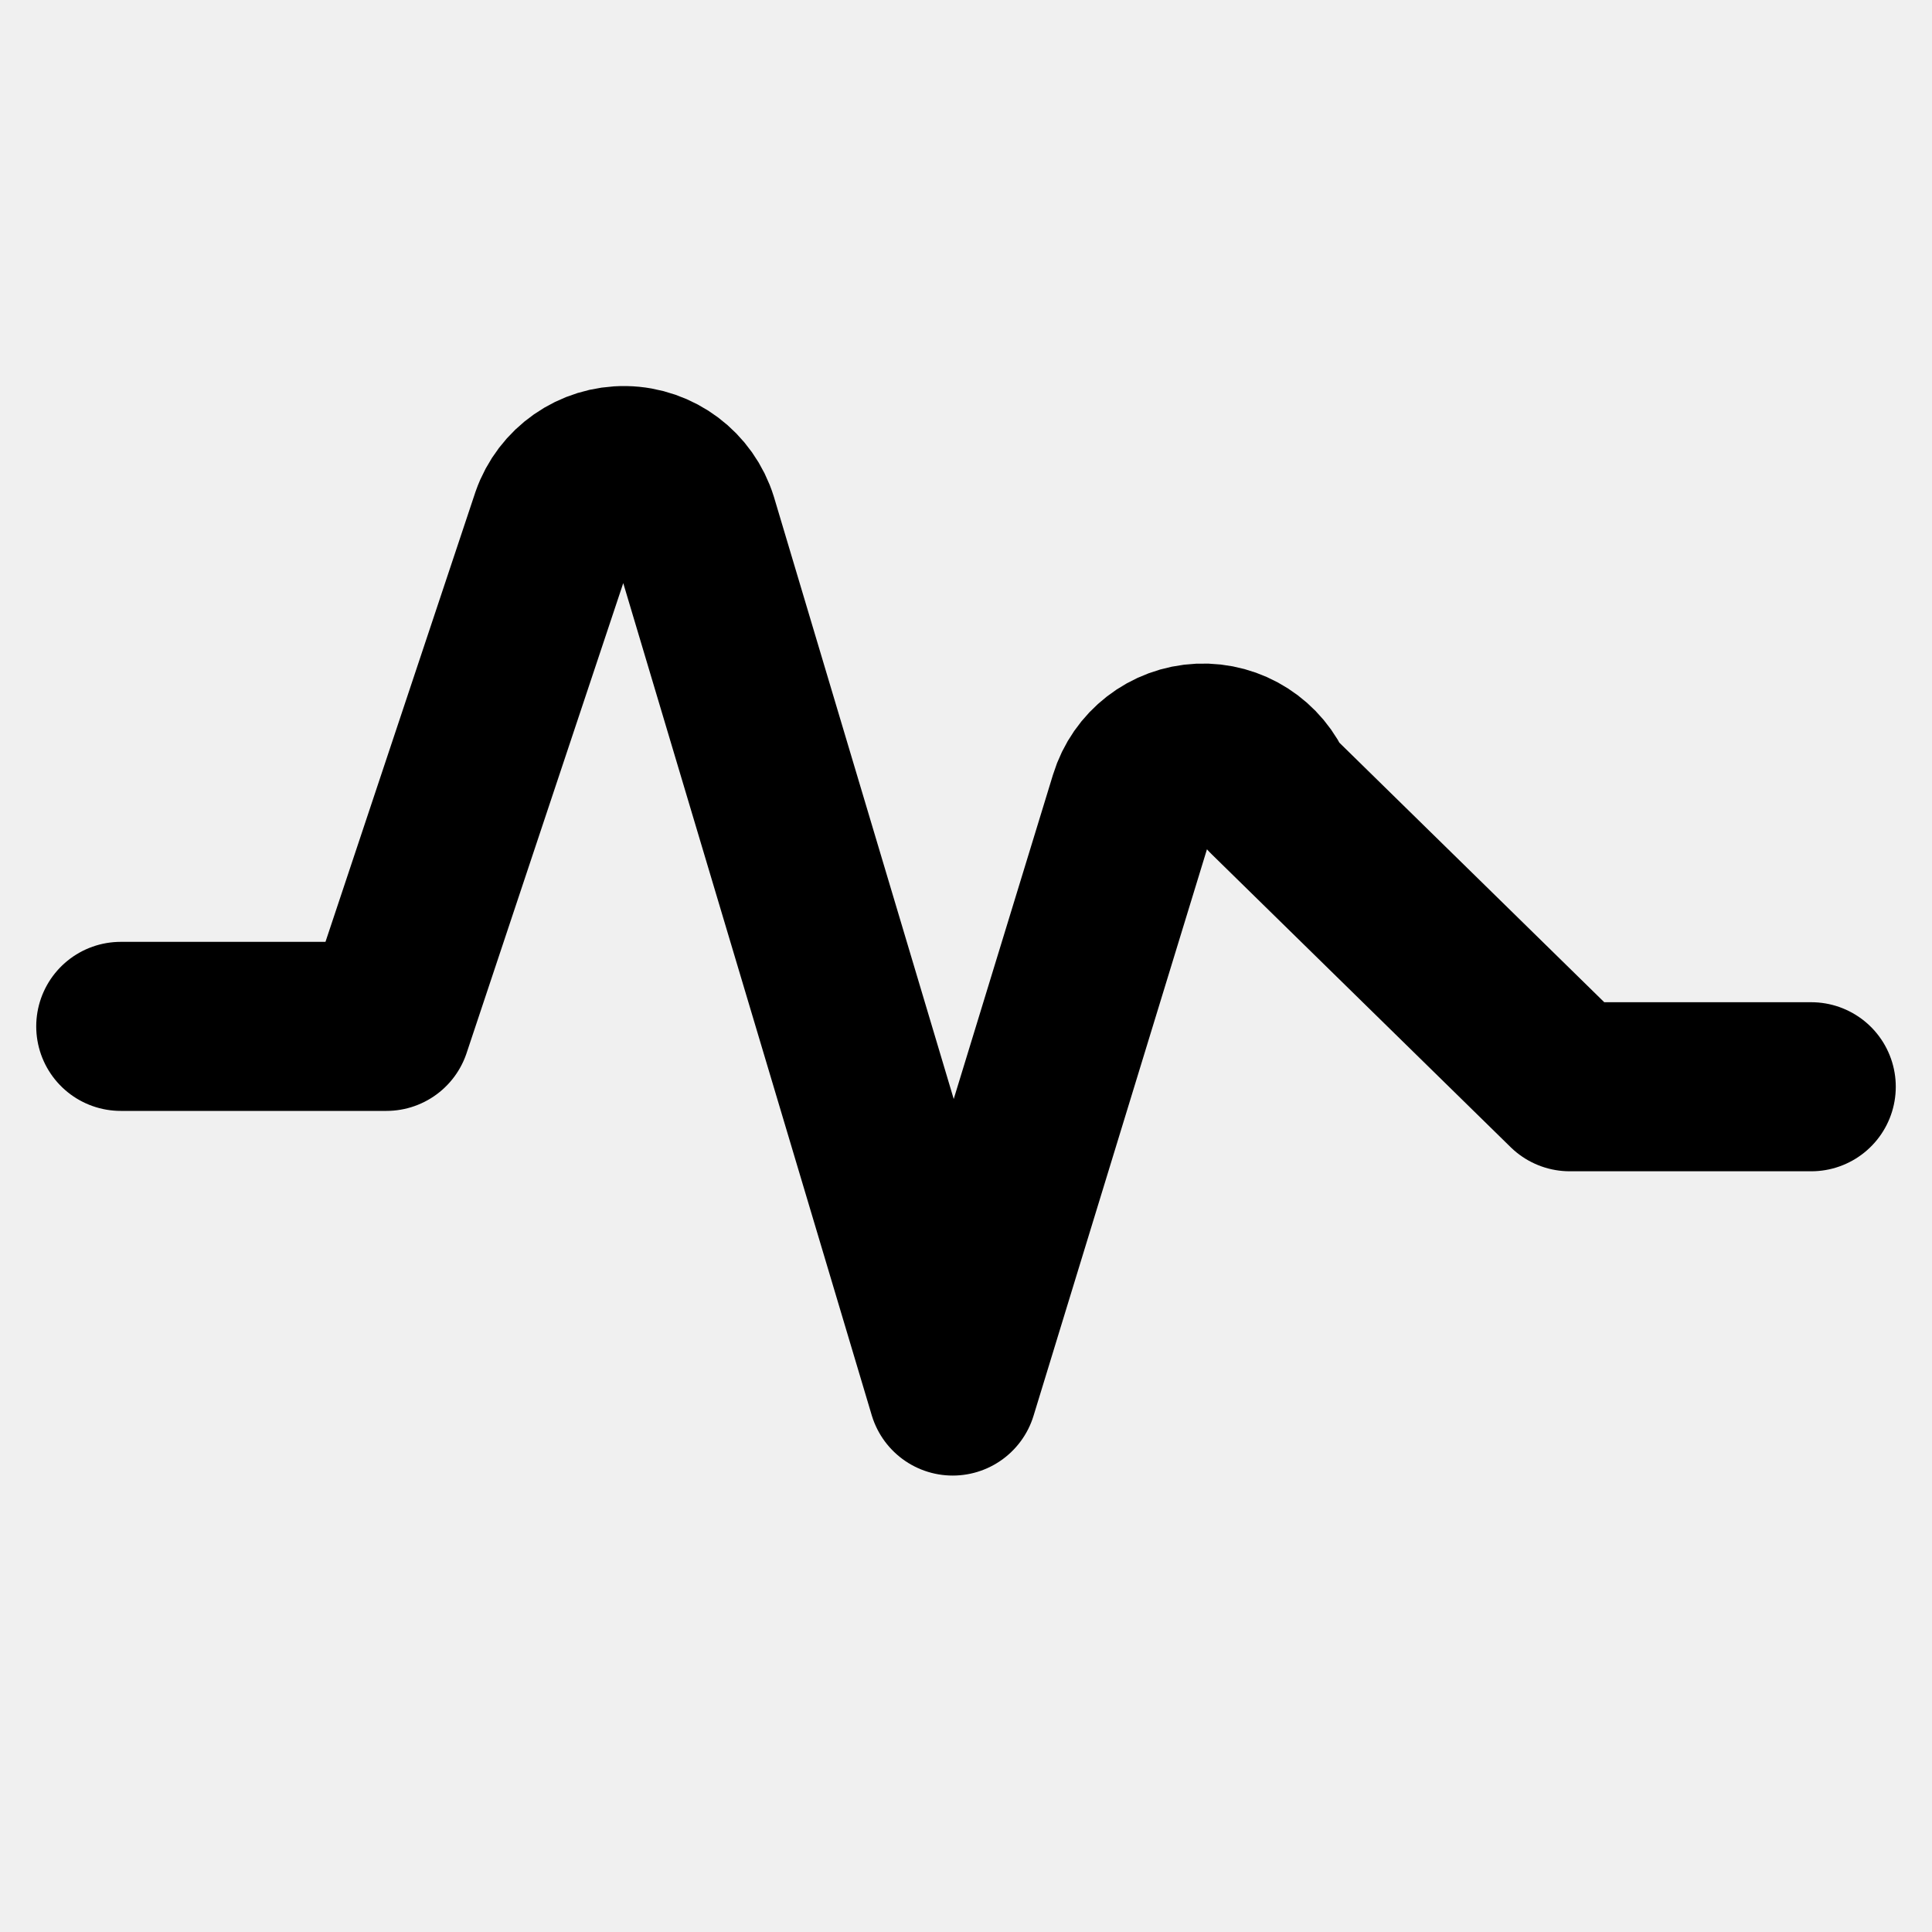
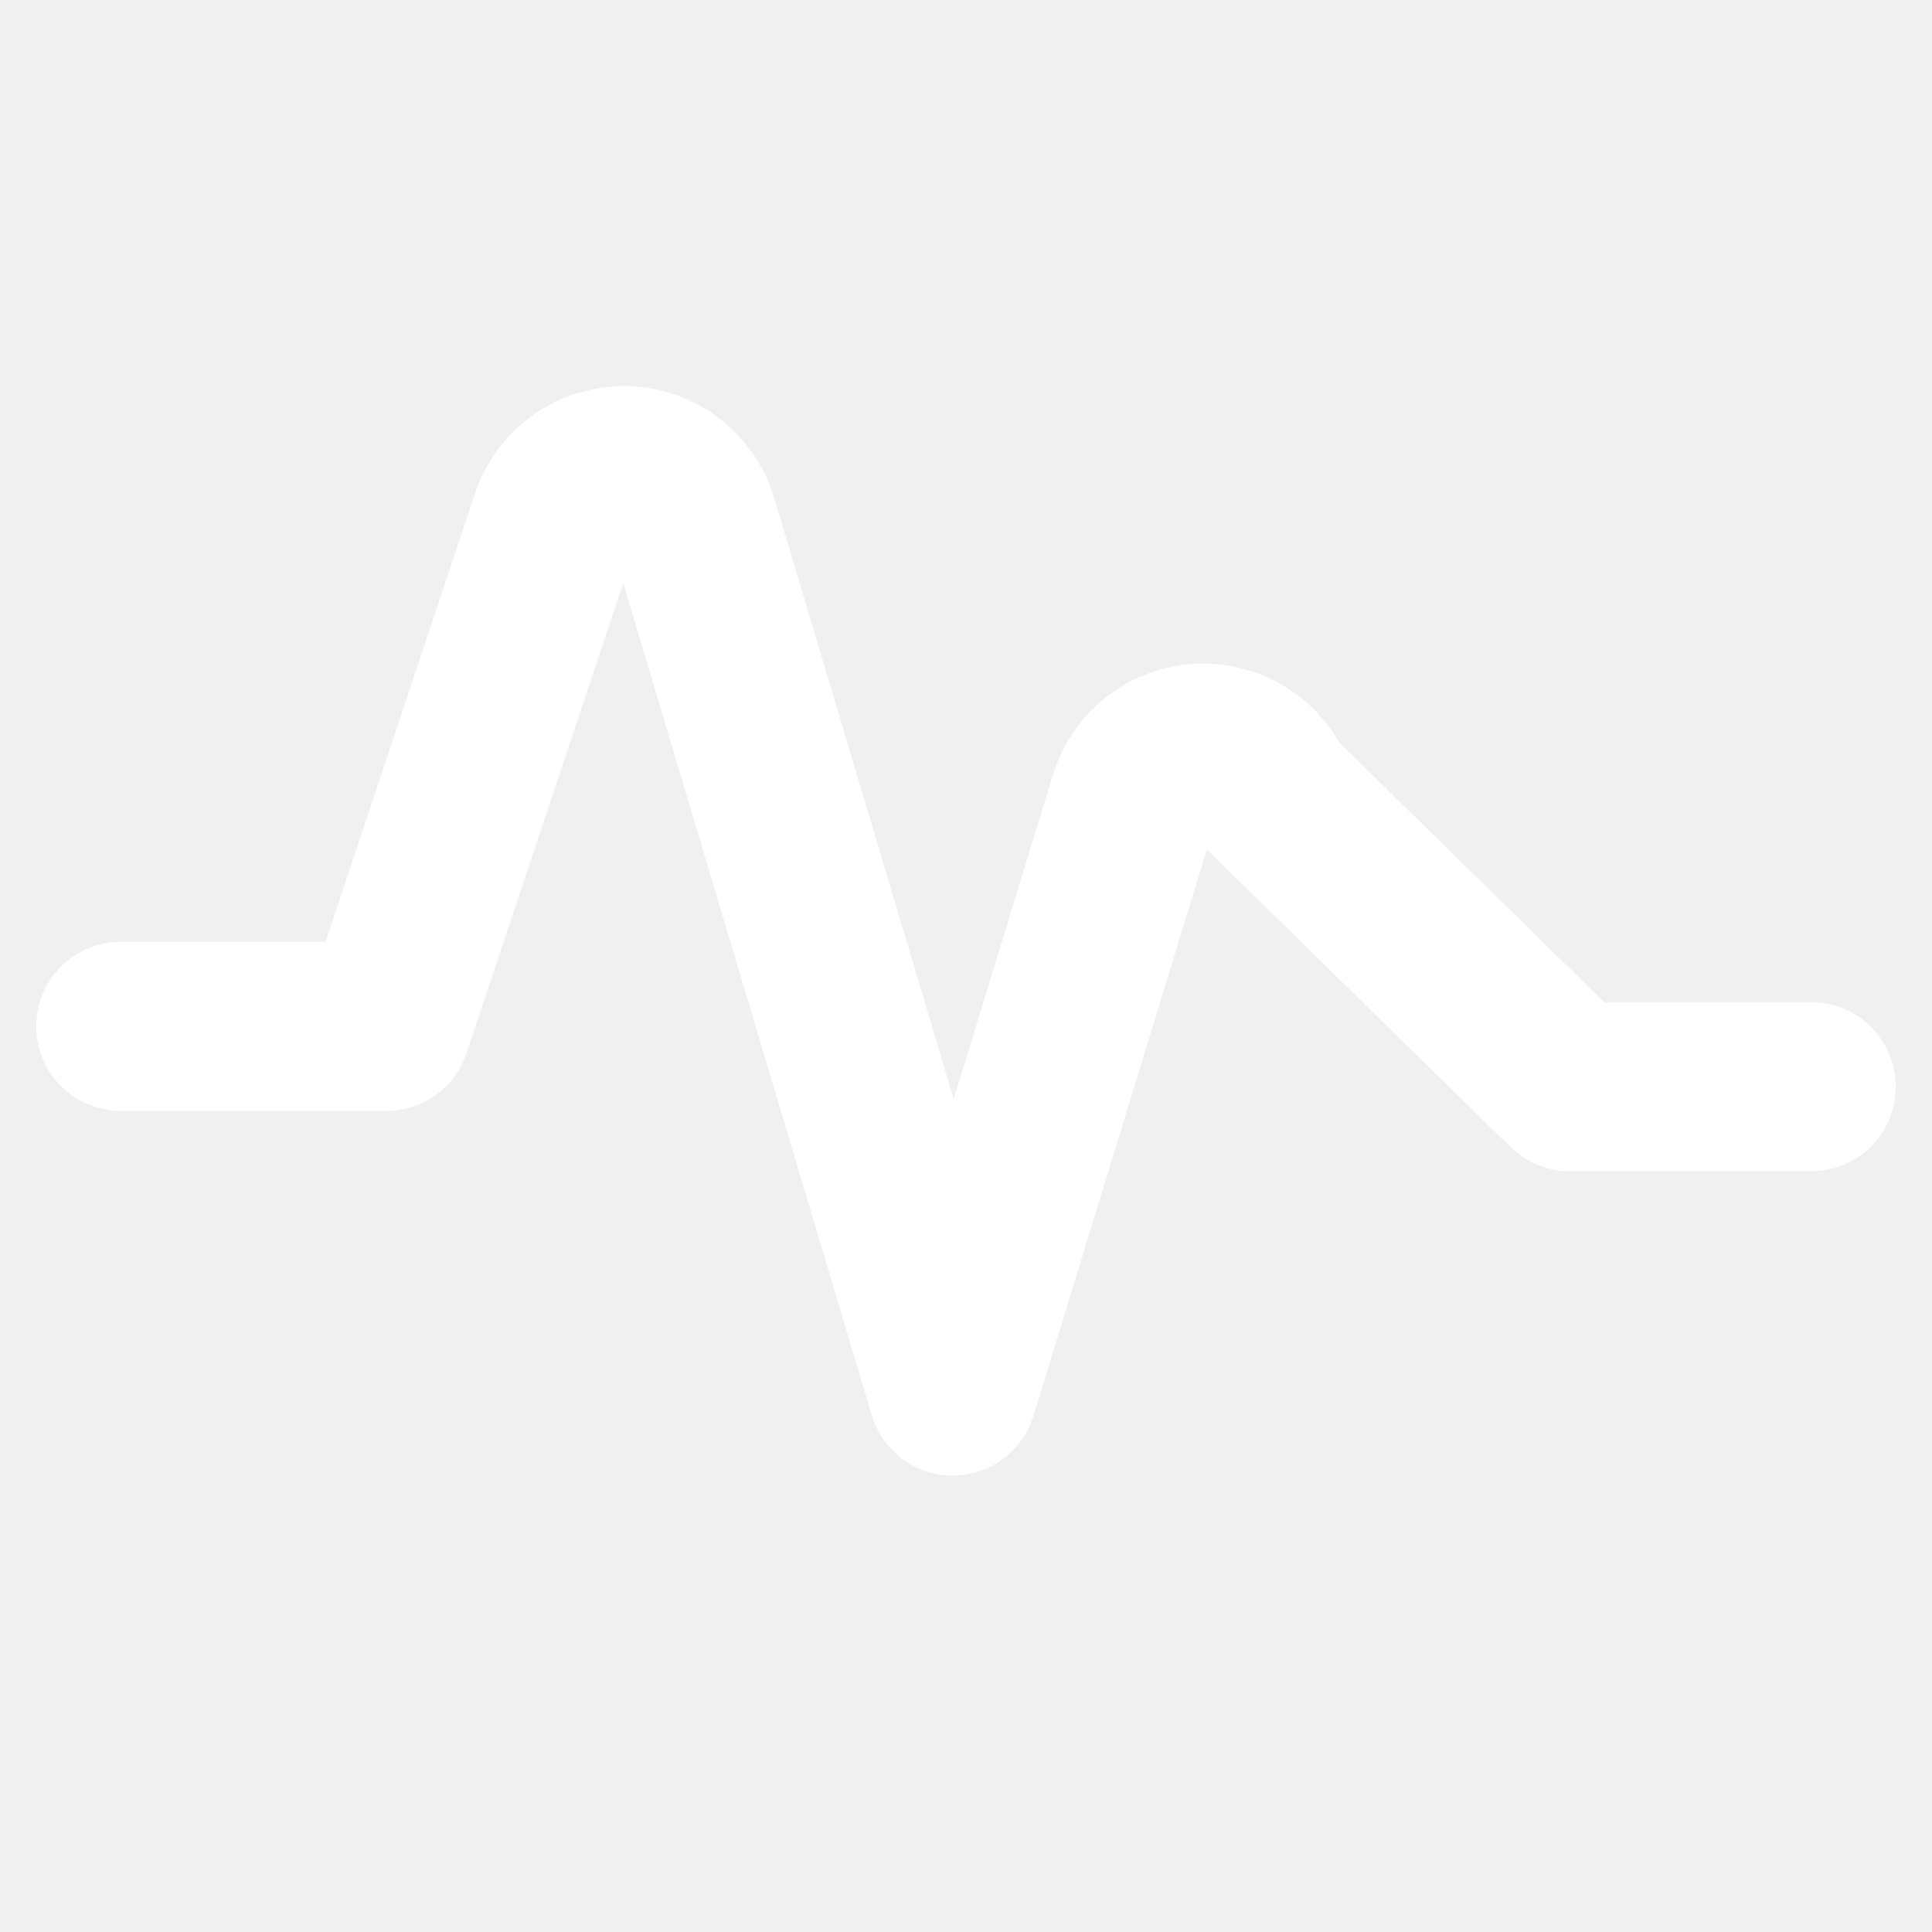
<svg xmlns="http://www.w3.org/2000/svg" width="16" height="16" viewBox="0 0 16 16">
-   <path d="M1 8.5h2.2l1.4-4.2a.6.6 0 0 1 1.14.02l2.15 7.2 1.5-4.9a.6.6 0 0 1 1.13-.05L13 9h2" fill="none" stroke="#000" stroke-width="1.4" stroke-linecap="round" stroke-linejoin="round" />
+   <path d="M1 8.5h2.2l1.4-4.2a.6.6 0 0 1 1.14.02l2.15 7.2 1.5-4.9a.6.6 0 0 1 1.13-.05L13 9h2" fill="none" stroke="#fff" stroke-width="1.4" stroke-linecap="round" stroke-linejoin="round" />
</svg>
